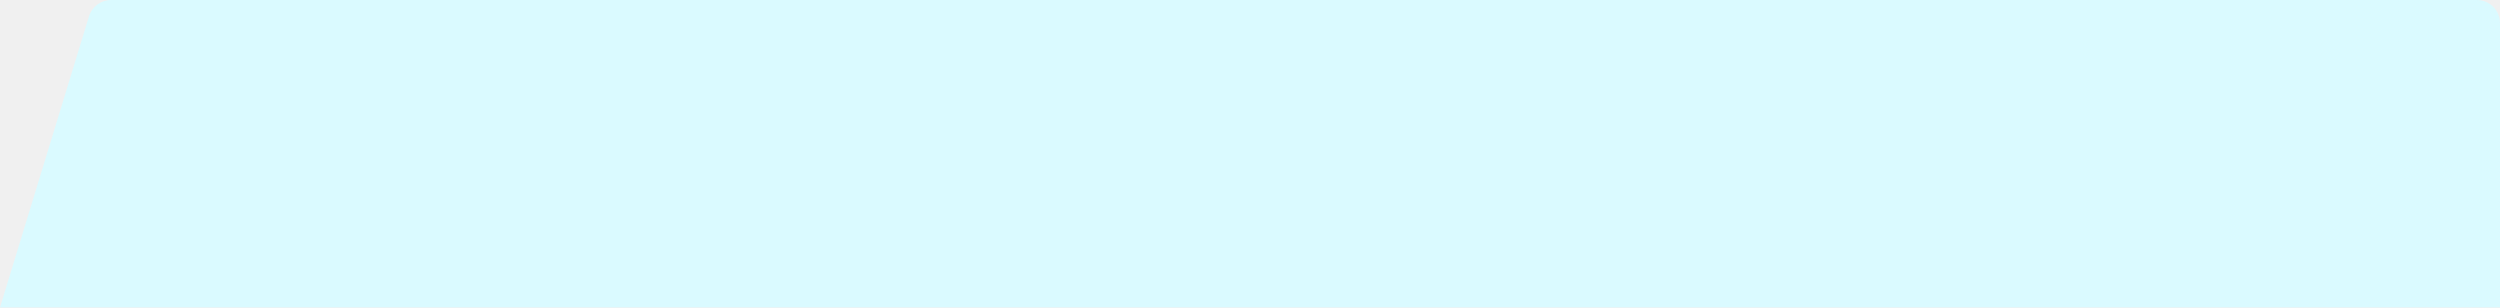
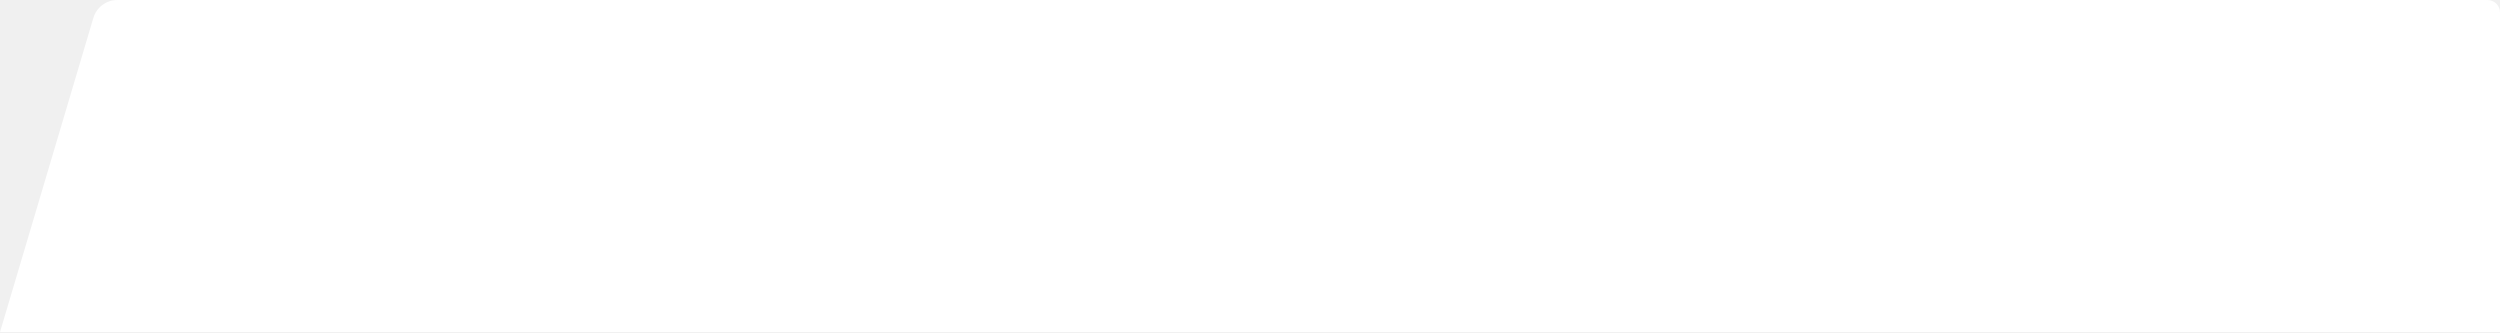
- <svg xmlns="http://www.w3.org/2000/svg" width="431" height="53" viewBox="0 0 431 53" fill="none">
-   <path fill-rule="evenodd" clip-rule="evenodd" d="M19.163 0C17.404 0 15.852 1.149 15.338 2.831L0 53H431V4C431 1.791 429.209 0 427 0H19.163Z" fill="#DAFAFF" />
+ <svg xmlns="http://www.w3.org/2000/svg" width="399" height="53" viewBox="0 0 399 53" fill="none">
+   <path fill-rule="evenodd" clip-rule="evenodd" d="M397 0C398.105 0 399 0.895 399 2V53H0L14.9 2.861C15.404 1.164 16.964 0 18.734 0H397Z" fill="white" />
</svg>
